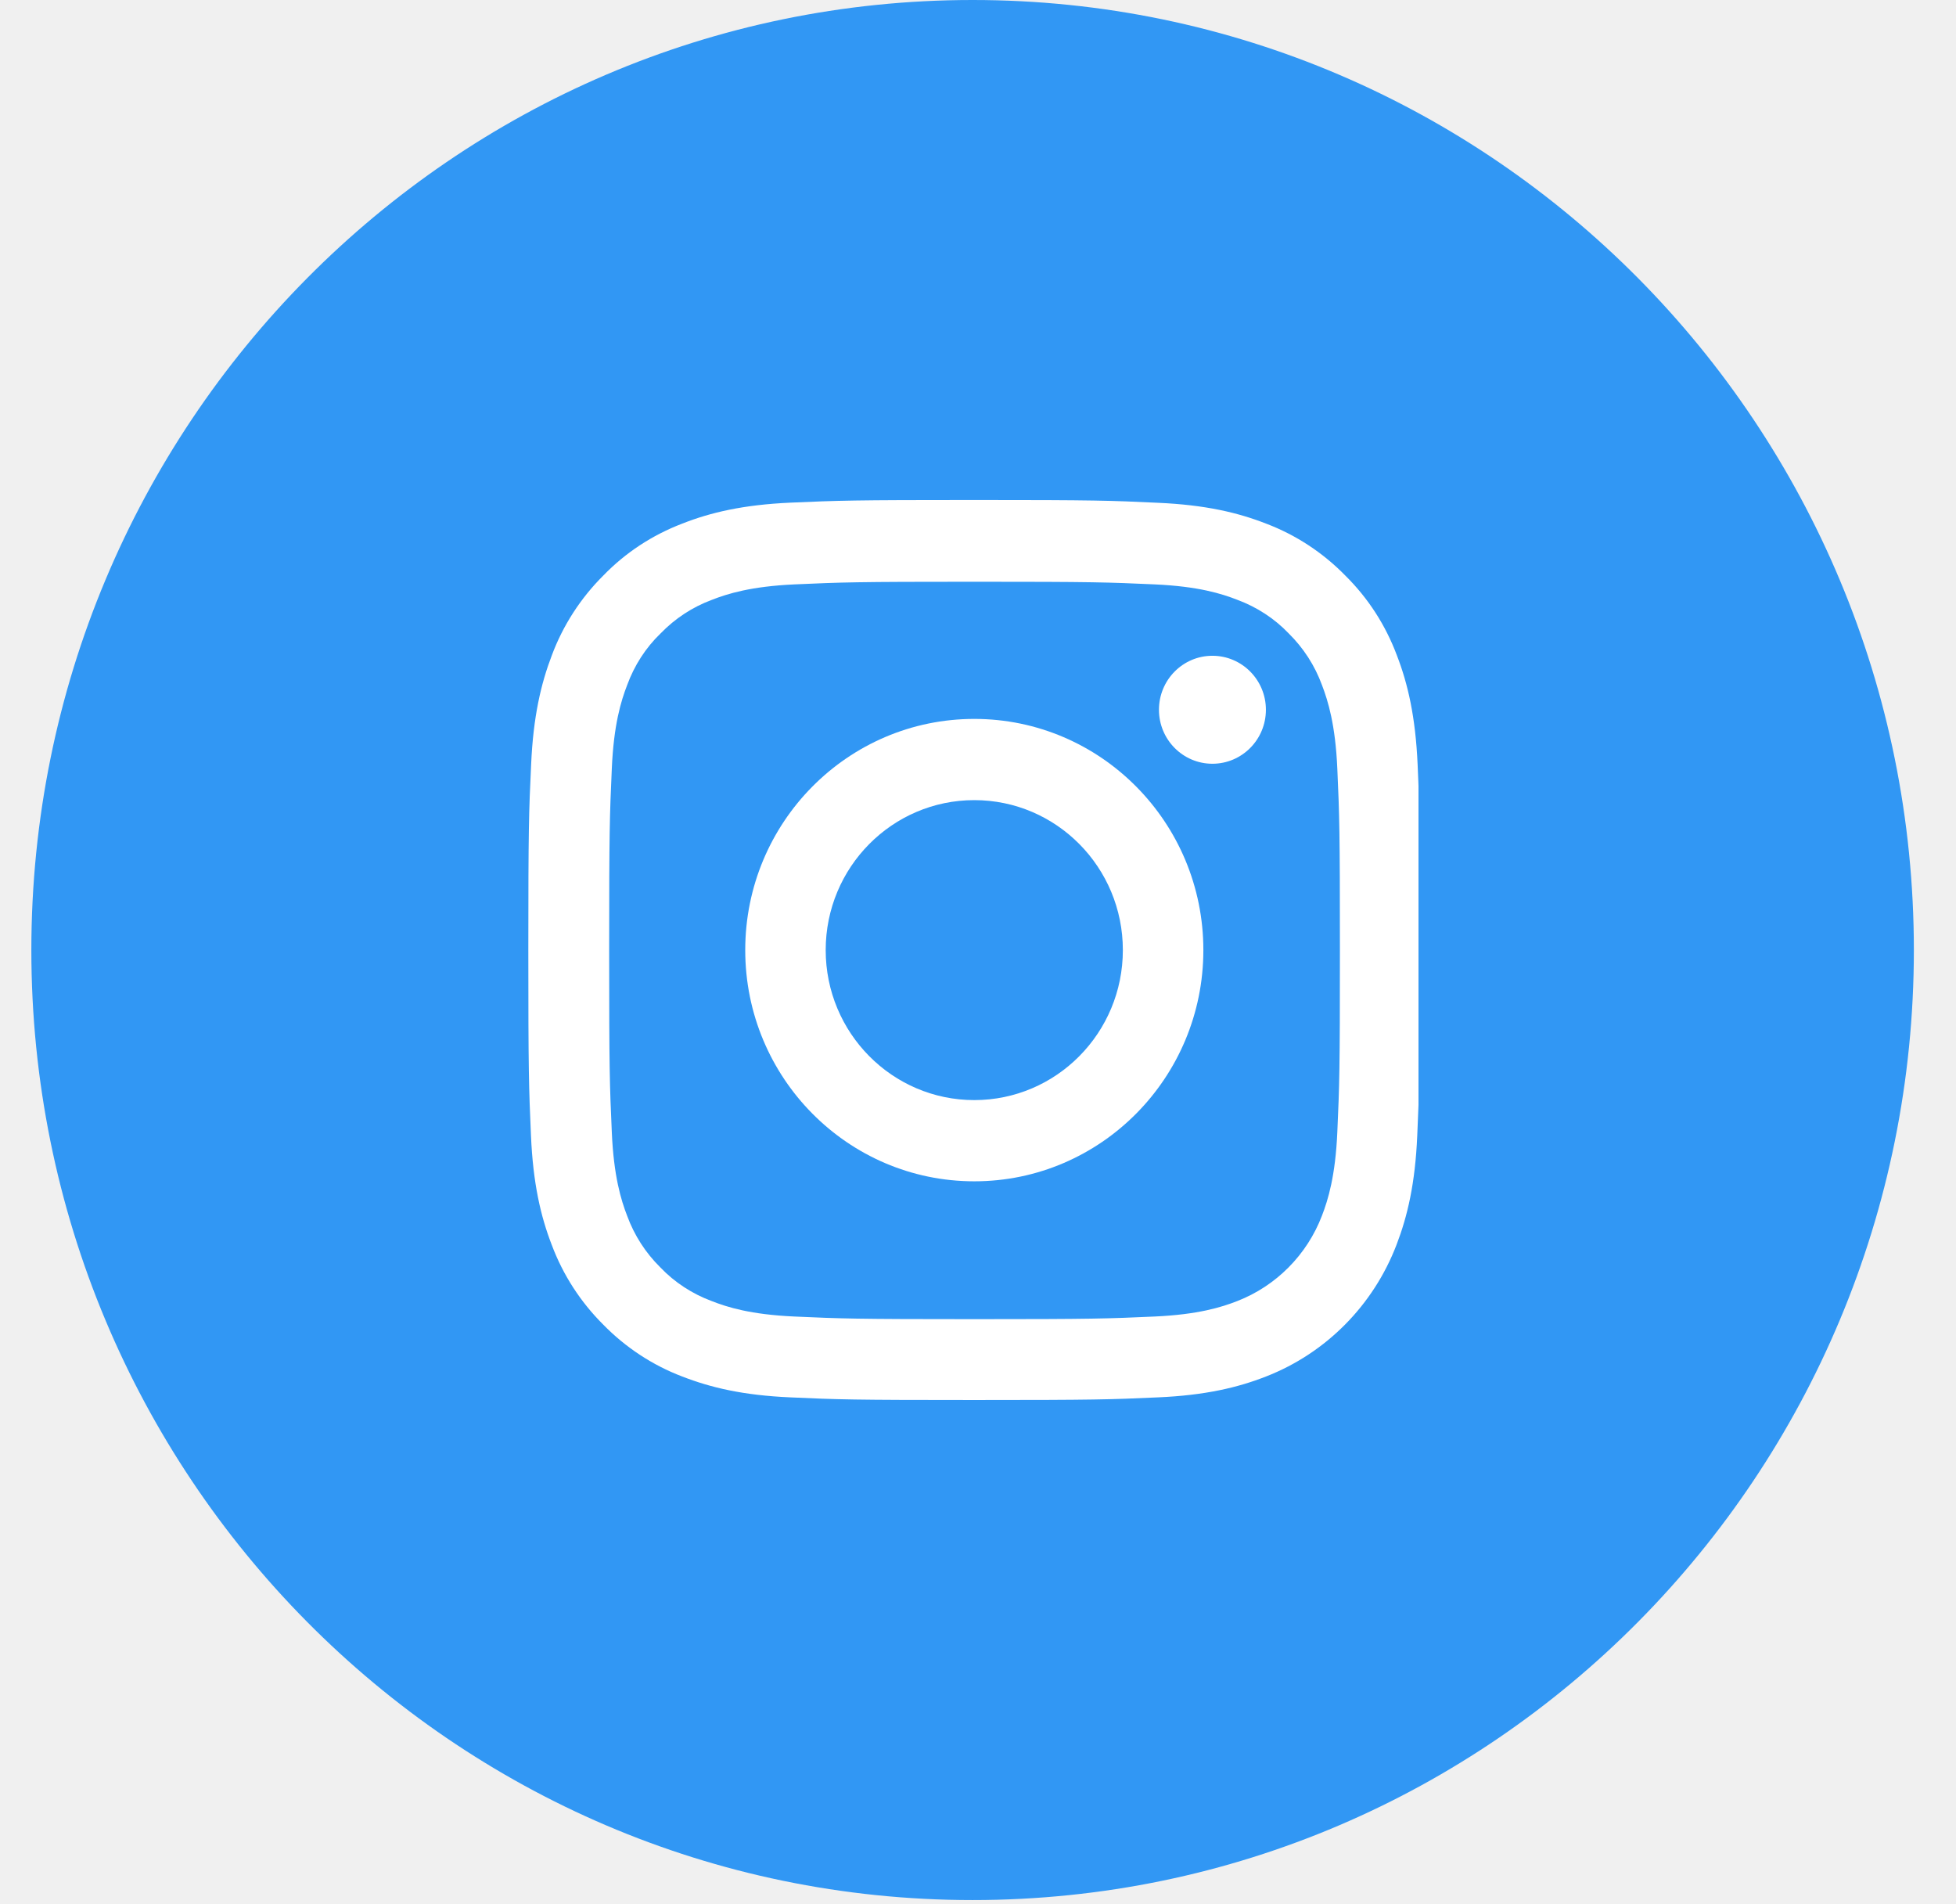
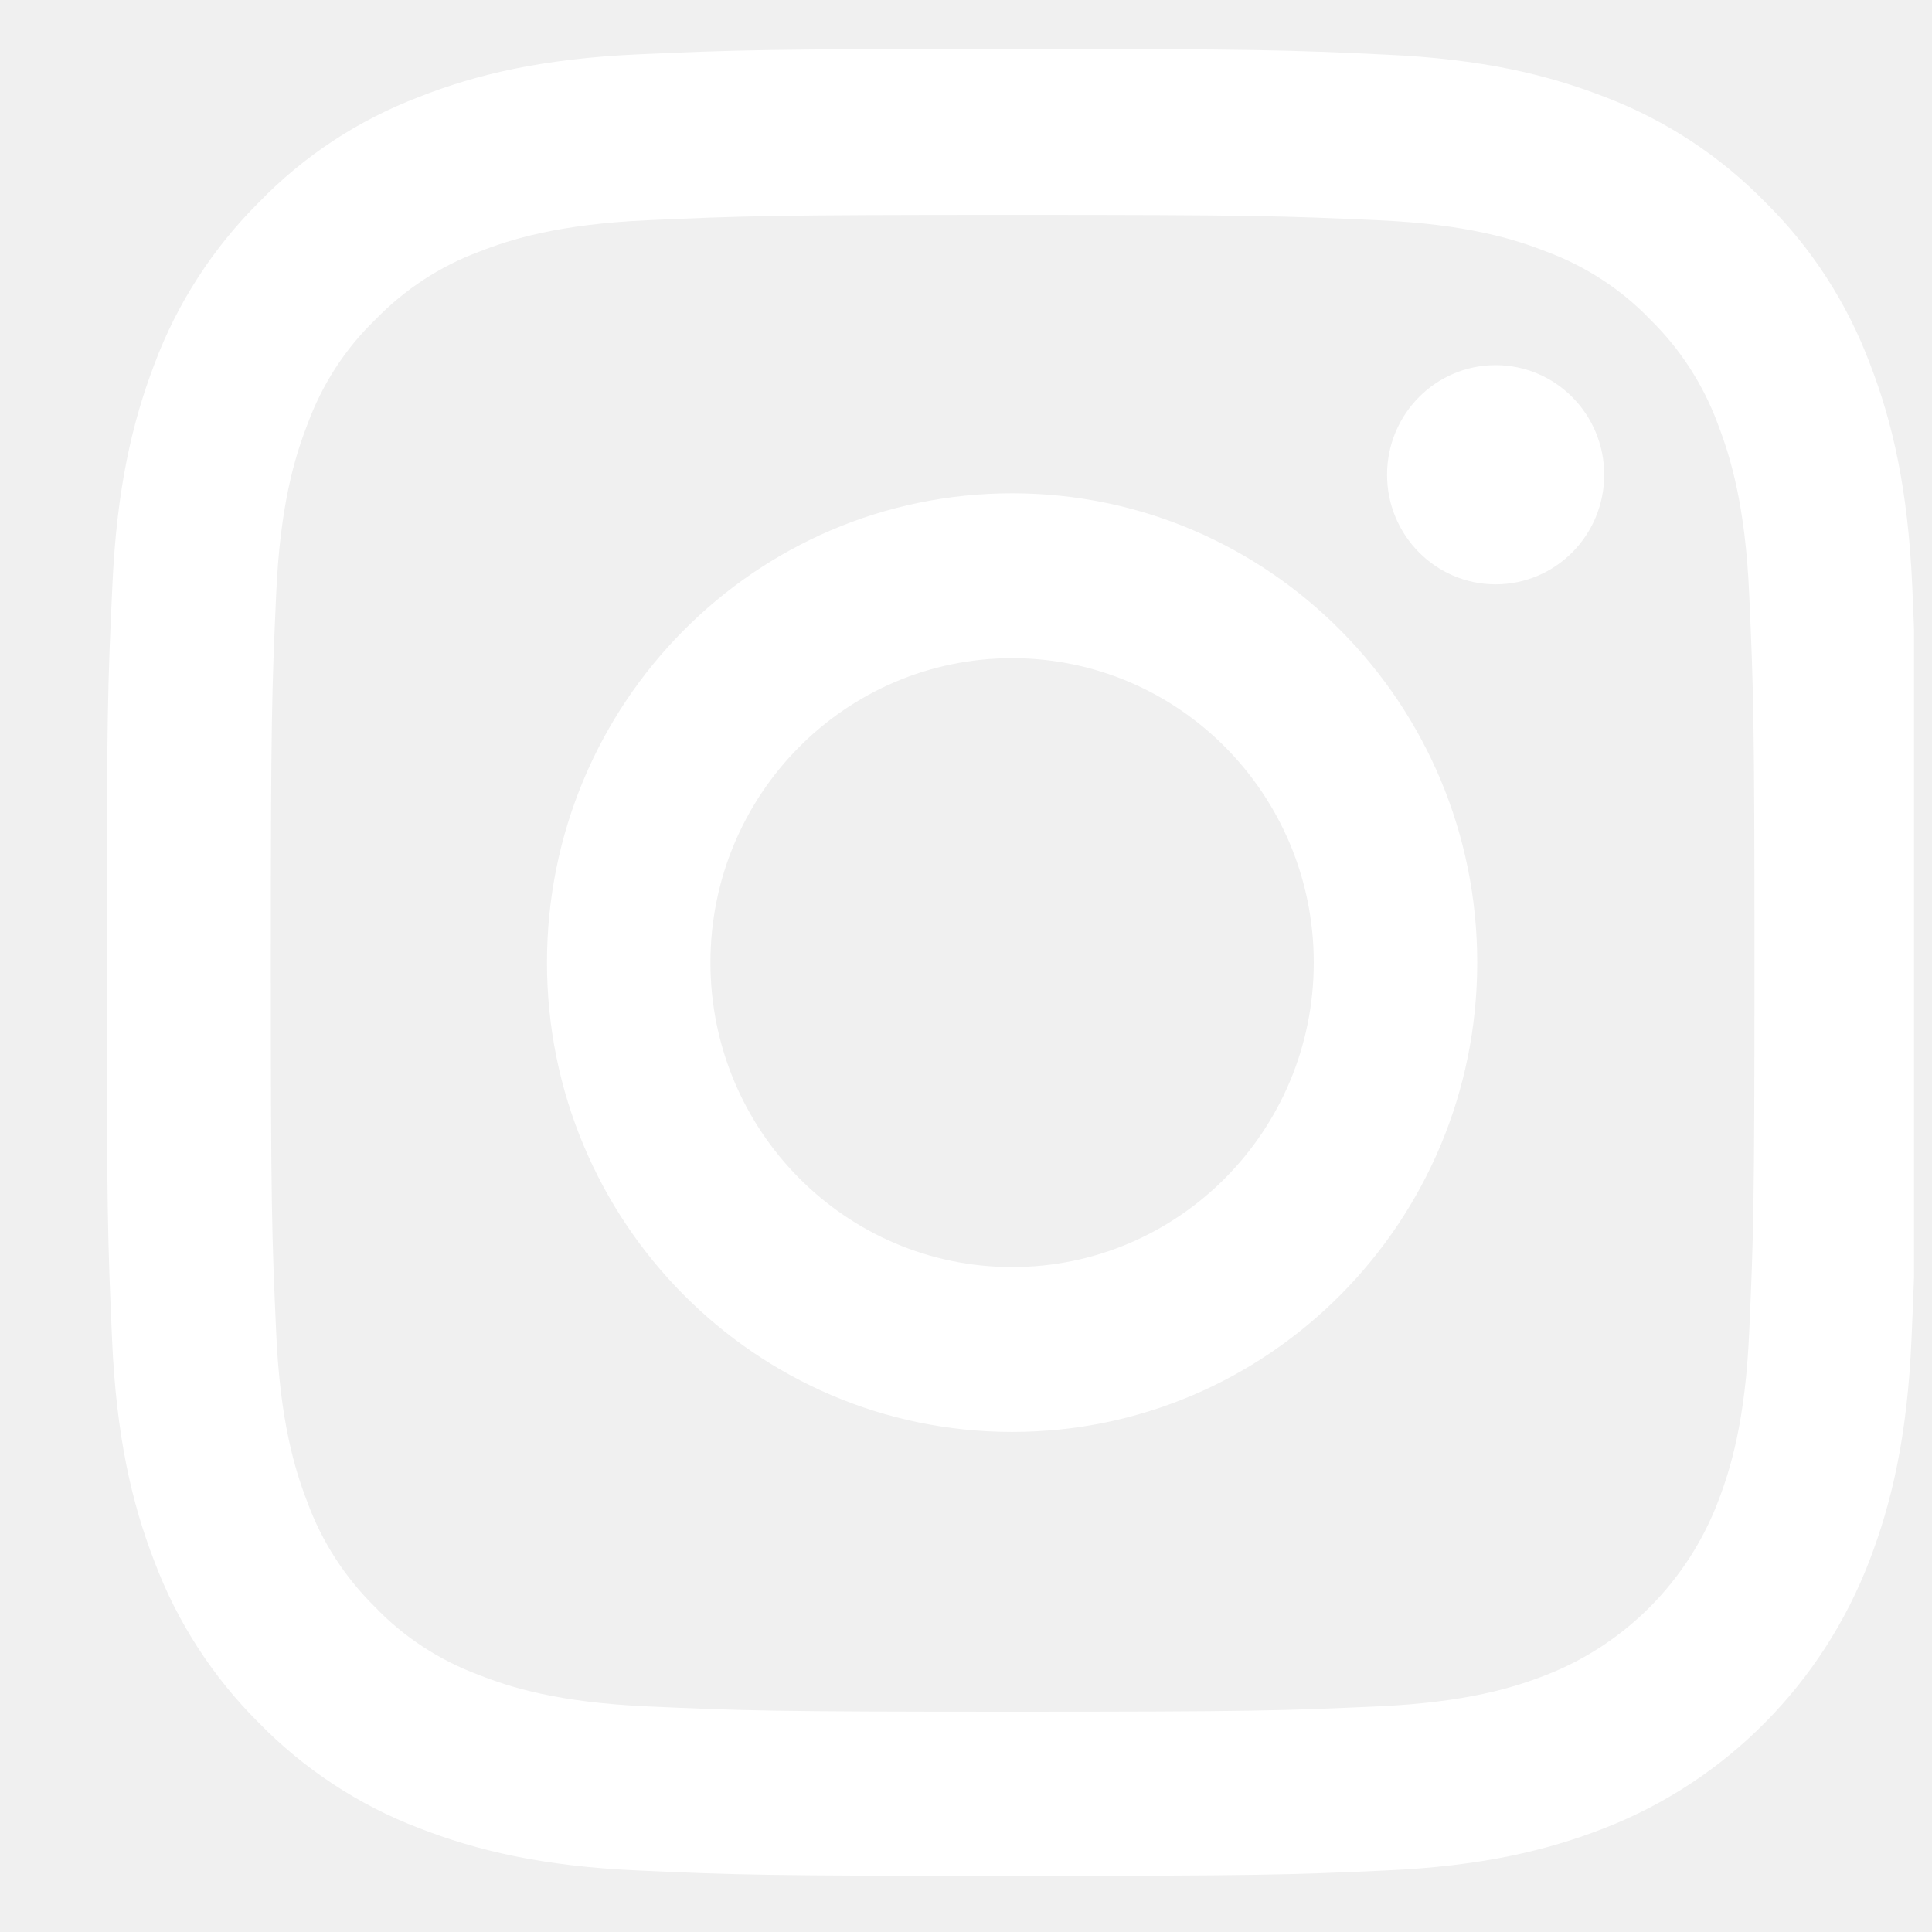
- <svg xmlns="http://www.w3.org/2000/svg" width="37" height="36" viewBox="0 0 37 36" fill="none">
-   <ellipse cx="18.398" cy="17.967" rx="17.805" ry="17.967" fill="#3197F4" />
-   <g clip-path="url(#clip0_304_6019)">
-     <path d="M26.816 14.46C26.776 13.556 26.632 12.934 26.424 12.395C26.21 11.823 25.88 11.312 25.449 10.886C25.027 10.454 24.516 10.118 23.956 9.905C23.419 9.695 22.806 9.549 21.91 9.509C21.007 9.466 20.72 9.456 18.43 9.456C16.14 9.456 15.853 9.466 14.954 9.506C14.057 9.546 13.441 9.692 12.907 9.902C12.341 10.118 11.833 10.45 11.411 10.886C10.983 11.312 10.65 11.827 10.439 12.392C10.232 12.934 10.087 13.553 10.047 14.457C10.004 15.368 9.994 15.657 9.994 17.968C9.994 20.279 10.004 20.569 10.044 21.476C10.083 22.381 10.228 23.003 10.436 23.541C10.65 24.113 10.983 24.625 11.411 25.051C11.833 25.483 12.344 25.819 12.904 26.032C13.441 26.241 14.054 26.388 14.95 26.427C15.85 26.468 16.137 26.477 18.427 26.477C20.717 26.477 21.003 26.468 21.903 26.427C22.799 26.388 23.416 26.241 23.949 26.032C25.083 25.59 25.979 24.685 26.417 23.541C26.625 22.999 26.77 22.381 26.809 21.476C26.849 20.569 26.859 20.279 26.859 17.968C26.859 15.657 26.856 15.368 26.816 14.46ZM25.297 21.41C25.261 22.241 25.122 22.69 25.007 22.989C24.724 23.731 24.14 24.319 23.406 24.605C23.109 24.722 22.661 24.861 21.84 24.898C20.951 24.938 20.684 24.948 18.433 24.948C16.183 24.948 15.912 24.938 15.026 24.898C14.202 24.861 13.757 24.722 13.461 24.605C13.095 24.469 12.762 24.253 12.492 23.97C12.212 23.694 11.998 23.362 11.863 22.993C11.747 22.694 11.609 22.241 11.573 21.413C11.533 20.515 11.523 20.246 11.523 17.975C11.523 15.704 11.533 15.431 11.573 14.537C11.609 13.706 11.747 13.257 11.863 12.957C11.998 12.588 12.212 12.252 12.495 11.98C12.769 11.697 13.098 11.481 13.464 11.345C13.761 11.228 14.209 11.089 15.029 11.052C15.919 11.012 16.186 11.002 18.436 11.002C20.69 11.002 20.957 11.012 21.844 11.052C22.668 11.089 23.112 11.228 23.409 11.345C23.775 11.481 24.108 11.697 24.378 11.98C24.658 12.256 24.872 12.588 25.007 12.957C25.122 13.257 25.261 13.709 25.297 14.537C25.337 15.435 25.346 15.704 25.346 17.975C25.346 20.246 25.337 20.512 25.297 21.41Z" fill="white" />
-     <path d="M18.43 13.596C16.037 13.596 14.097 15.554 14.097 17.968C14.097 20.382 16.037 22.341 18.43 22.341C20.822 22.341 22.763 20.382 22.763 17.968C22.763 15.554 20.822 13.596 18.43 13.596ZM18.43 20.805C16.878 20.805 15.619 19.534 15.619 17.968C15.619 16.402 16.878 15.132 18.43 15.132C19.982 15.132 21.24 16.402 21.24 17.968C21.24 19.534 19.982 20.805 18.43 20.805Z" fill="white" />
-     <path d="M23.946 13.423C23.946 13.987 23.493 14.444 22.934 14.444C22.376 14.444 21.923 13.987 21.923 13.423C21.923 12.859 22.376 12.402 22.934 12.402C23.493 12.402 23.946 12.859 23.946 13.423Z" fill="white" />
+ <svg xmlns="http://www.w3.org/2000/svg" width="18" height="18" viewBox="0 0 18 18" fill="none">
+   <g clip-path="url(#clip0_304_6021)">
+     <path d="M17.816 5.46C17.776 4.556 17.632 3.934 17.424 3.395C17.21 2.824 16.88 2.312 16.449 1.886C16.027 1.454 15.516 1.118 14.956 0.905C14.419 0.695 13.806 0.549 12.91 0.509C12.007 0.466 11.72 0.456 9.43 0.456C7.14 0.456 6.853 0.466 5.954 0.506C5.057 0.546 4.441 0.692 3.907 0.902C3.34 1.118 2.833 1.45 2.411 1.886C1.983 2.312 1.65 2.827 1.439 3.392C1.232 3.934 1.087 4.553 1.047 5.457C1.004 6.368 0.994 6.657 0.994 8.968C0.994 11.279 1.004 11.569 1.044 12.476C1.083 13.381 1.228 14.003 1.436 14.541C1.65 15.113 1.983 15.625 2.411 16.051C2.833 16.483 3.344 16.819 3.904 17.032C4.441 17.241 5.054 17.388 5.95 17.427C6.85 17.468 7.137 17.477 9.427 17.477C11.717 17.477 12.004 17.468 12.903 17.427C13.799 17.388 14.415 17.241 14.949 17.032C16.083 16.59 16.979 15.685 17.417 14.541C17.625 13.999 17.77 13.381 17.809 12.476C17.849 11.569 17.859 11.279 17.859 8.968C17.859 6.657 17.856 6.368 17.816 5.46ZM16.297 12.41C16.261 13.241 16.122 13.69 16.007 13.989C15.724 14.731 15.14 15.319 14.406 15.605C14.109 15.722 13.661 15.861 12.84 15.898C11.951 15.938 11.684 15.948 9.433 15.948C7.183 15.948 6.912 15.938 6.026 15.898C5.202 15.861 4.757 15.722 4.461 15.605C4.095 15.469 3.762 15.253 3.492 14.97C3.212 14.694 2.998 14.362 2.863 13.993C2.747 13.694 2.609 13.241 2.573 12.413C2.533 11.515 2.523 11.246 2.523 8.975C2.523 6.704 2.533 6.431 2.573 5.537C2.609 4.706 2.747 4.257 2.863 3.957C2.998 3.588 3.212 3.253 3.495 2.98C3.769 2.697 4.098 2.481 4.464 2.345C4.761 2.228 5.209 2.089 6.029 2.052C6.919 2.012 7.186 2.002 9.436 2.002C11.69 2.002 11.957 2.012 12.844 2.052C13.668 2.089 14.112 2.228 14.409 2.345C14.775 2.481 15.107 2.697 15.378 2.98C15.658 3.256 15.872 3.588 16.007 3.957C16.122 4.257 16.261 4.709 16.297 5.537C16.337 6.435 16.346 6.704 16.346 8.975C16.346 11.246 16.337 11.512 16.297 12.41Z" fill="white" />
+     <path d="M9.43 4.596C7.037 4.596 5.096 6.554 5.096 8.968C5.096 11.382 7.037 13.341 9.43 13.341C11.822 13.341 13.763 11.382 13.763 8.968C13.763 6.554 11.822 4.596 9.43 4.596ZM9.43 11.805C7.878 11.805 6.619 10.534 6.619 8.968C6.619 7.402 7.878 6.132 9.43 6.132C10.982 6.132 12.24 7.402 12.24 8.968C12.24 10.534 10.982 11.805 9.43 11.805V11.805Z" fill="white" />
+     <path d="M14.946 4.423C14.946 4.987 14.493 5.444 13.934 5.444C13.376 5.444 12.923 4.987 12.923 4.423C12.923 3.859 13.376 3.402 13.934 3.402C14.493 3.402 14.946 3.859 14.946 4.423V4.423Z" fill="white" />
  </g>
  <defs>
-     <clipPath id="clip0_304_6019">
-       <rect width="16.868" height="17.021" fill="white" transform="translate(9.9645 9.45605)" />
+     <clipPath id="clip0_304_6021">
+       <rect width="16.868" height="17.021" fill="white" transform="translate(0.9645 0.456055)" />
    </clipPath>
  </defs>
</svg>
